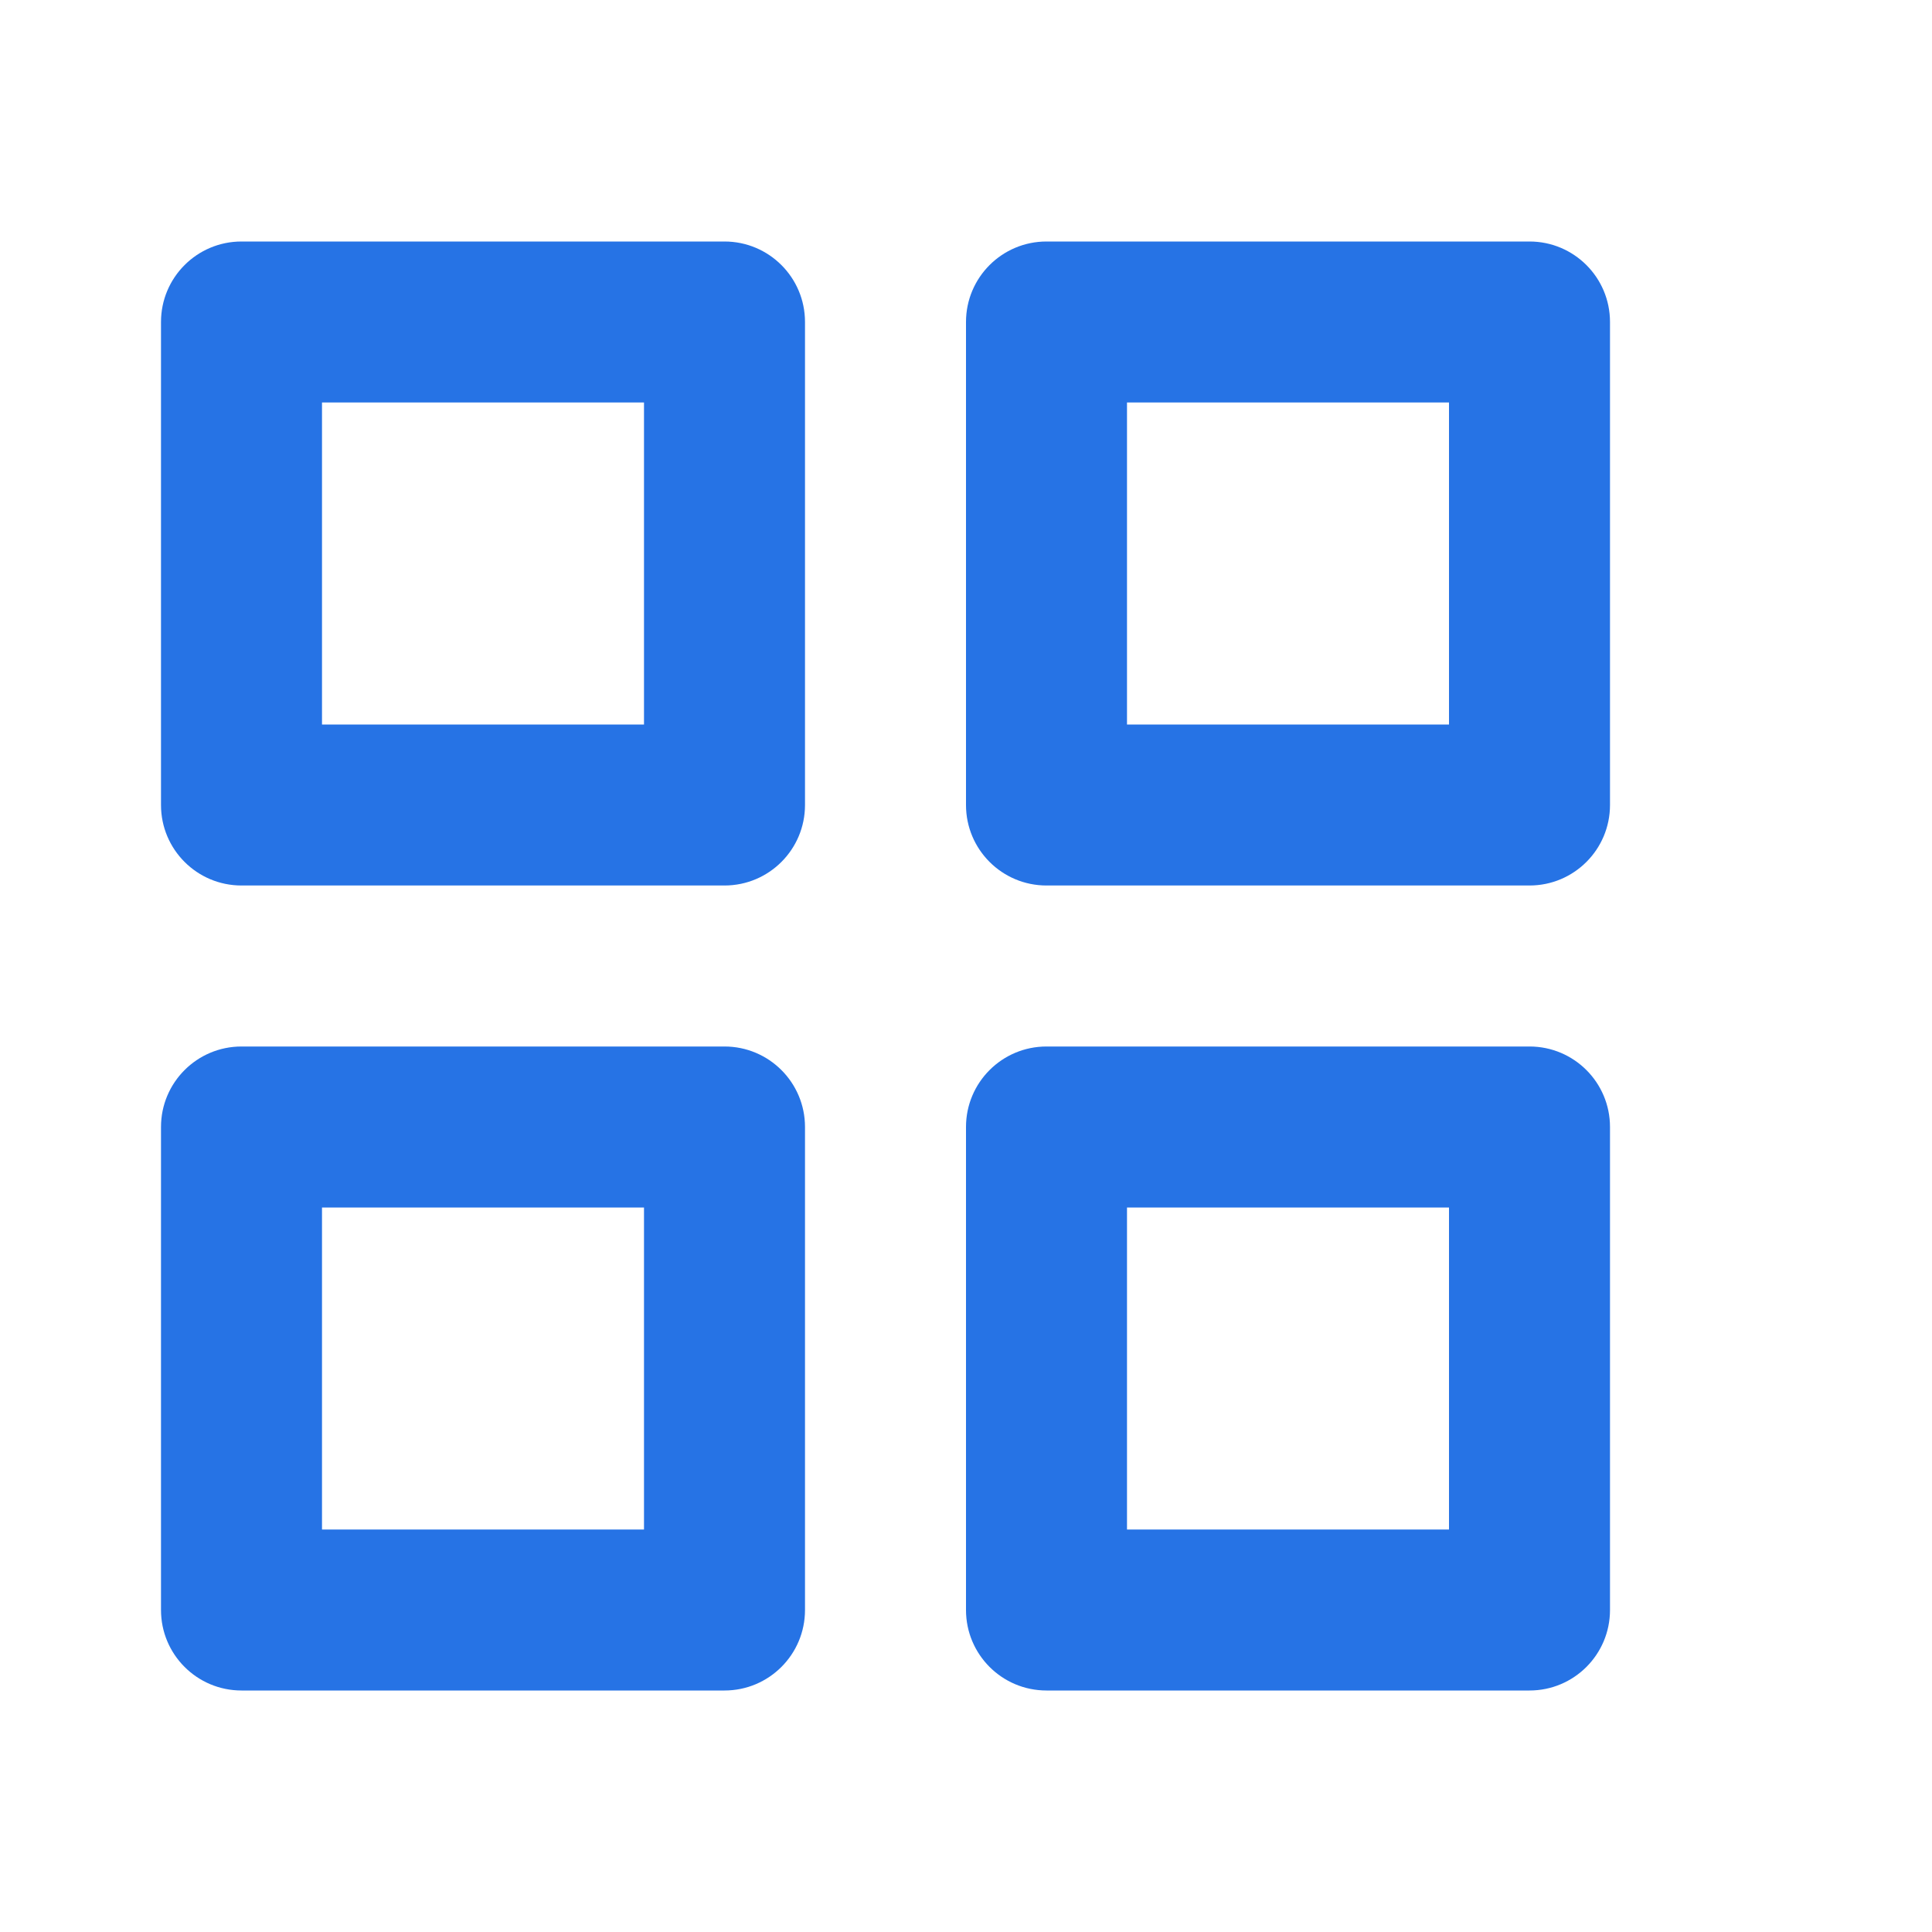
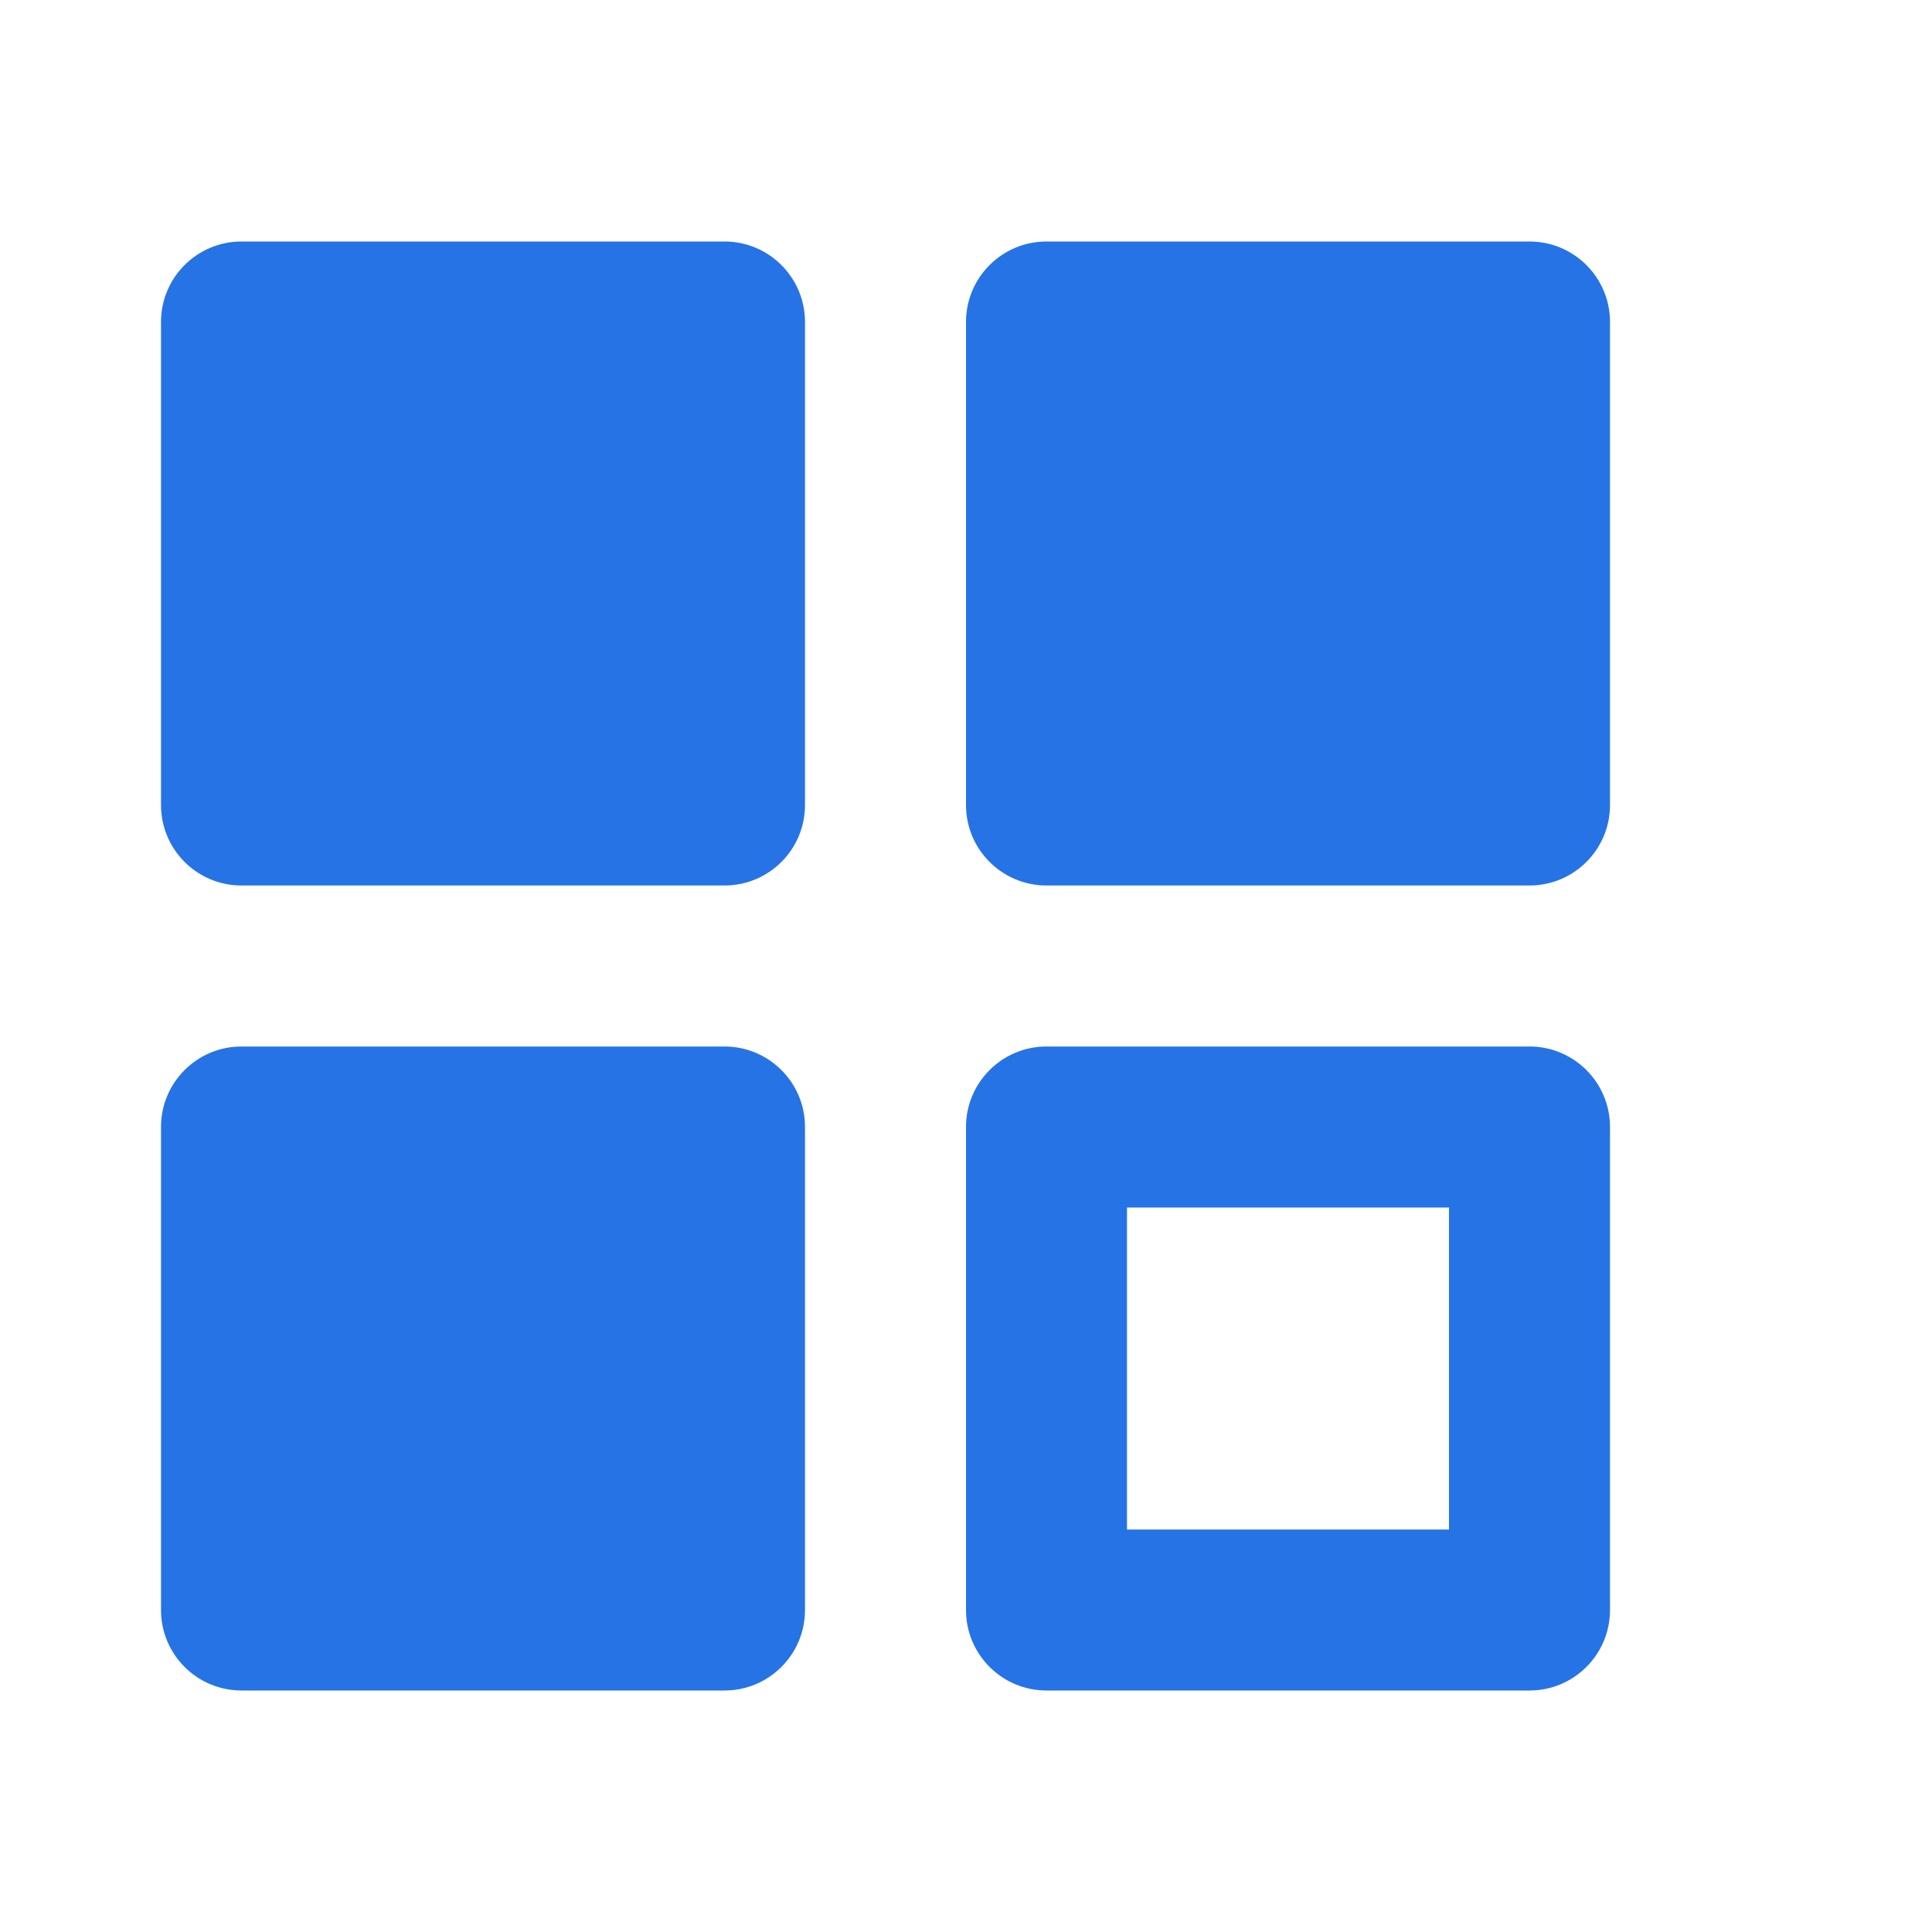
<svg xmlns="http://www.w3.org/2000/svg" width="24" height="24" viewBox="0 0 24 24" fill="none">
  <defs />
-   <path id="ICON" d="M9 3C9.552 3 10 3.447 10 4L10 10C10 10.553 9.552 11 9 11L3 11C2.448 11 2 10.553 2 10L2 4C2 3.447 2.448 3 3 3L9 3ZM19 3C19.552 3 20 3.447 20 4L20 10C20 10.553 19.552 11 19 11L13 11C12.448 11 12 10.553 12 10L12 4C12 3.447 12.448 3 13 3L19 3ZM4 5L8 5L8 9L4 9L4 5ZM14 5L18 5L18 9L14 9L14 5ZM10 14C10 13.447 9.552 13 9 13L3 13C2.448 13 2 13.447 2 14L2 20C2 20.553 2.448 21 3 21L9 21C9.552 21 10 20.553 10 20L10 14ZM19 13C19.552 13 20 13.447 20 14L20 20C20 20.553 19.552 21 19 21L13 21C12.448 21 12 20.553 12 20L12 14C12 13.447 12.448 13 13 13L19 13ZM8 15L4 15L4 19L8 19L8 15ZM18 15L14 15L14 19L18 19L18 15Z" clip-rule="evenodd" fill="#2673E5" fill-opacity="1" fill-rule="evenodd" />
+   <path id="ICON" d="M9 3C9.552 3 10 3.447 10 4L10 10C10 10.553 9.552 11 9 11L3 11C2.448 11 2 10.553 2 10L2 4C2 3.447 2.448 3 3 3L9 3ZM19 3C19.552 3 20 3.447 20 4L20 10C20 10.553 19.552 11 19 11L13 11C12.448 11 12 10.553 12 10L12 4C12 3.447 12.448 3 13 3L19 3ZM4 5L8 5L8 9L4 9L4 5ZM14 5L18 5L18 9L14 9L14 5ZM10 14C10 13.447 9.552 13 9 13L3 13C2.448 13 2 13.447 2 14L2 20C2 20.553 2.448 21 3 21L9 21C9.552 21 10 20.553 10 20L10 14ZM19 13C19.552 13 20 13.447 20 14L20 20C20 20.553 19.552 21 19 21L13 21C12.448 21 12 20.553 12 20L12 14C12 13.447 12.448 13 13 13L19 13ZM8 15L4 15L4 19L8 19L8 15ZM18 15L14 15L14 19L18 19L18 15Z" clip-rule="evenodd" fill="#2673E5" fillOpacity="1" fillRule="evenodd" />
</svg>
